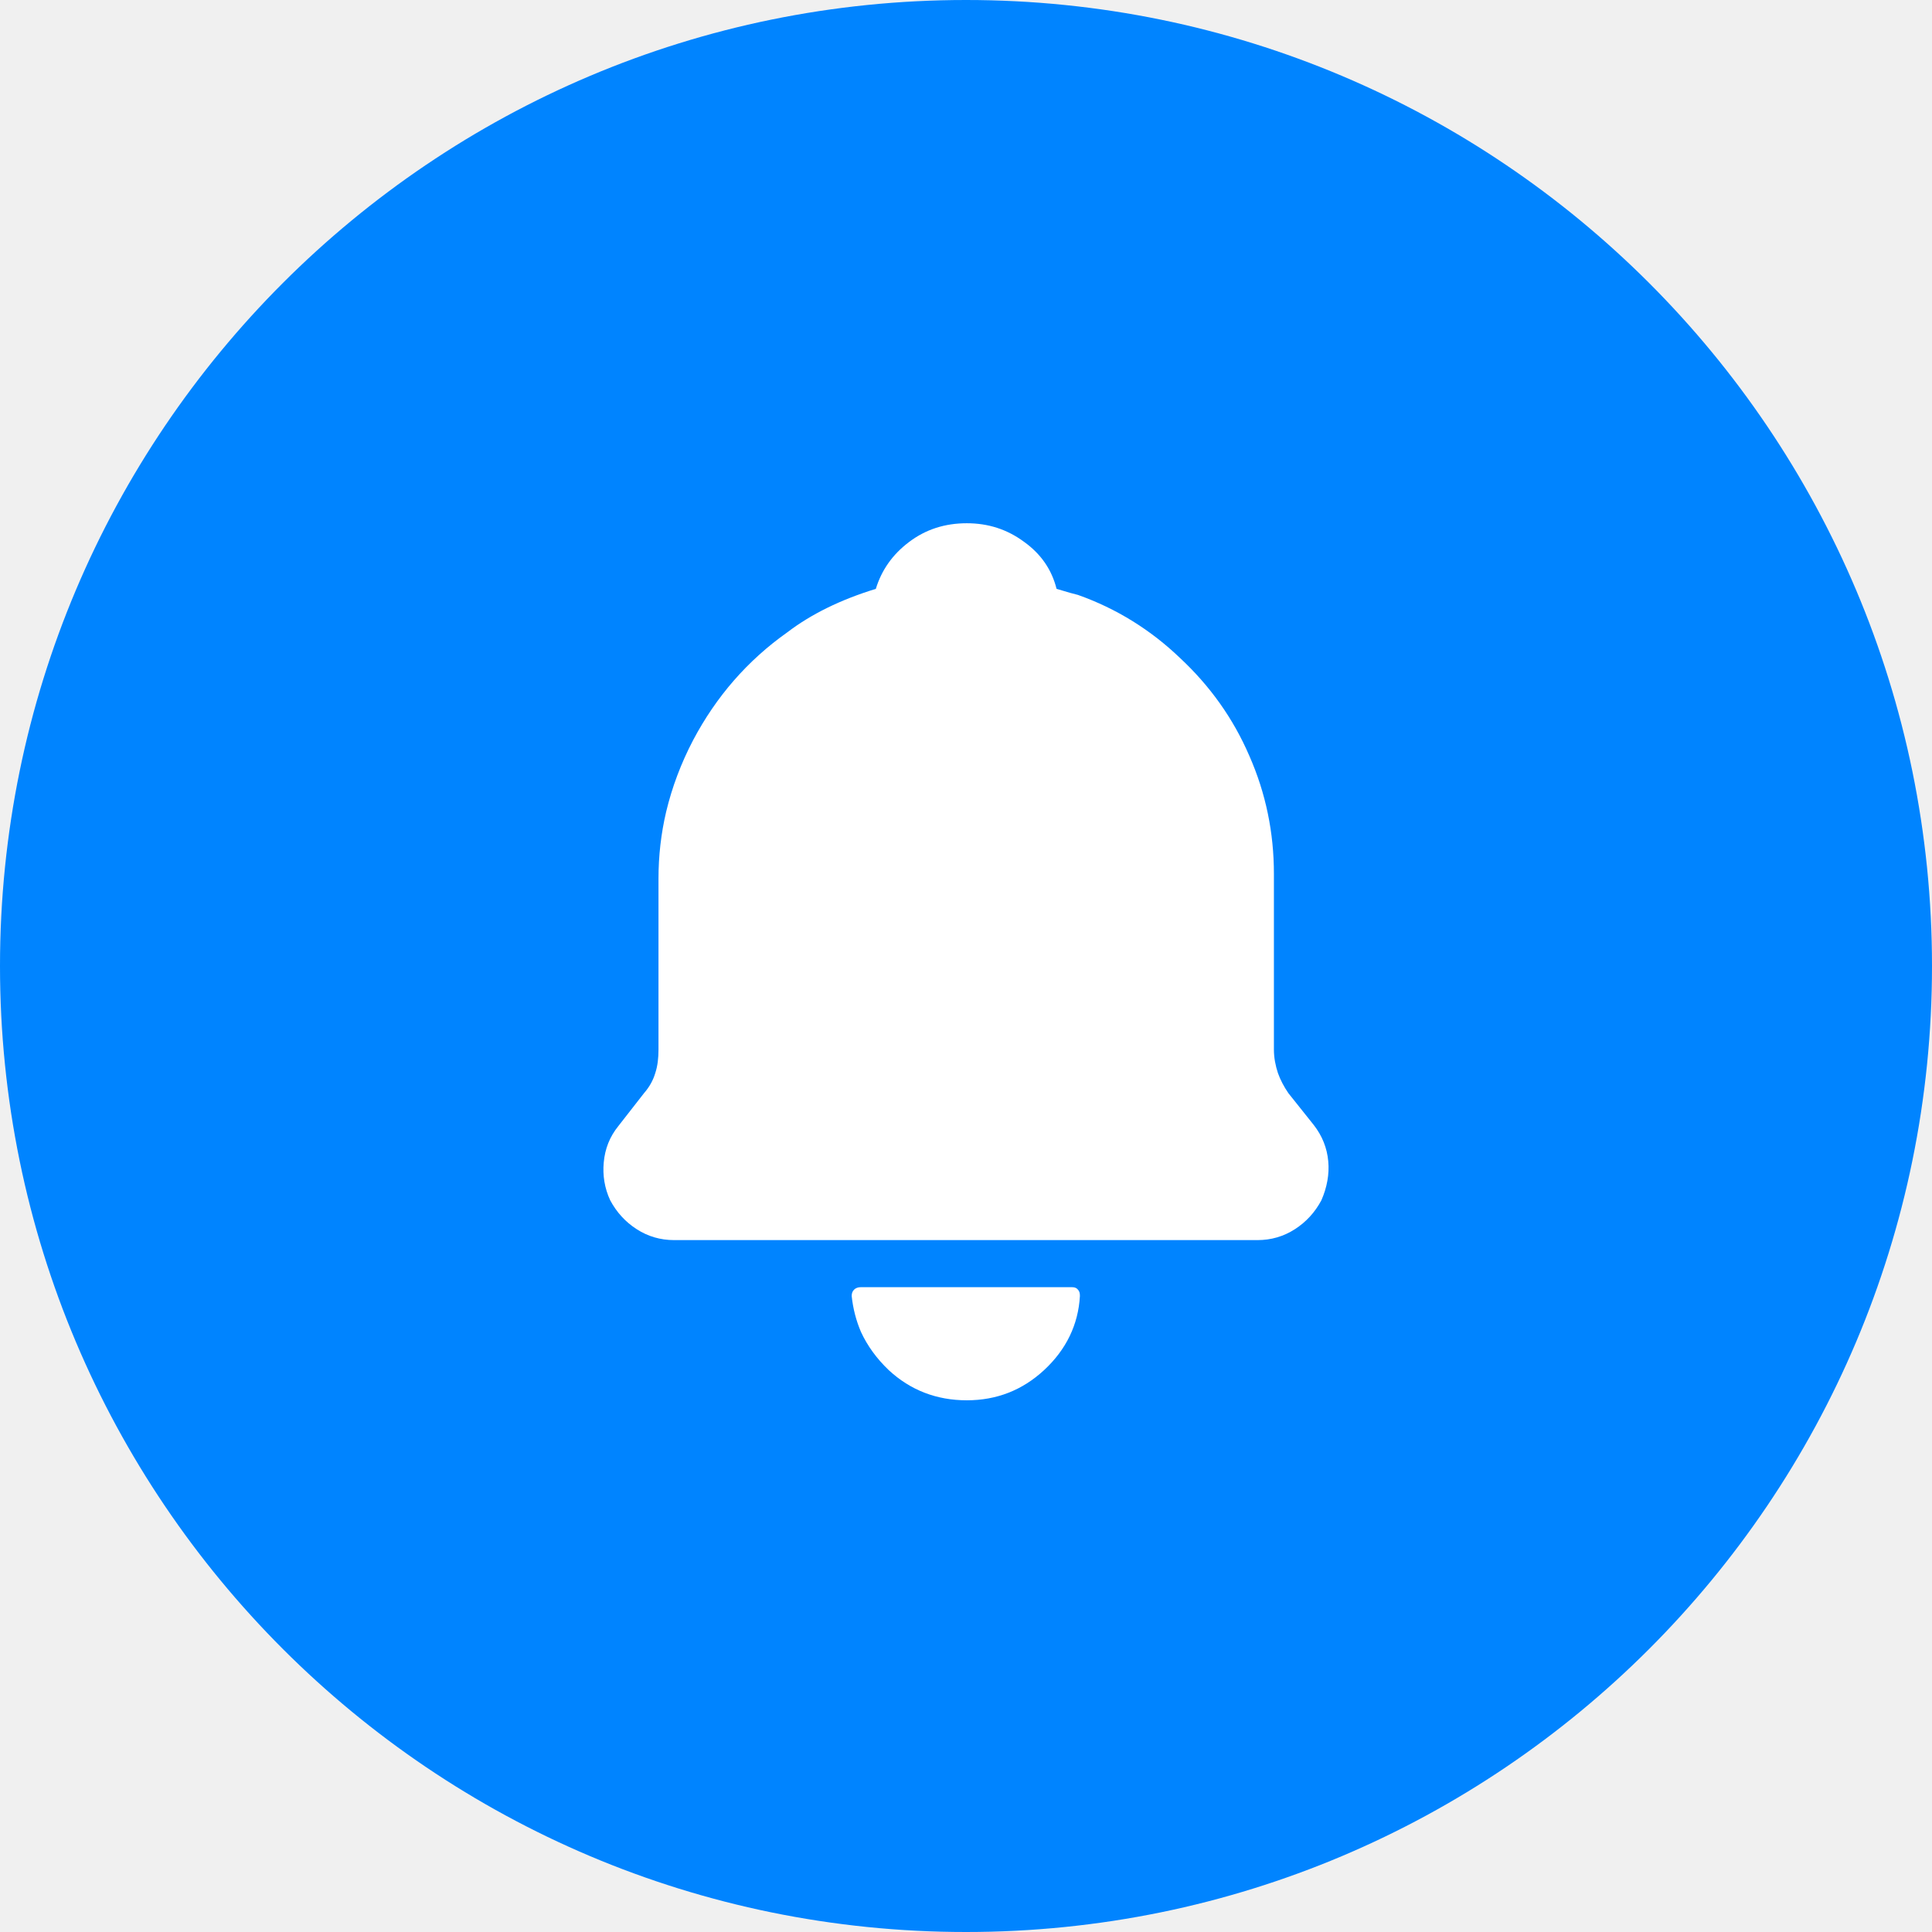
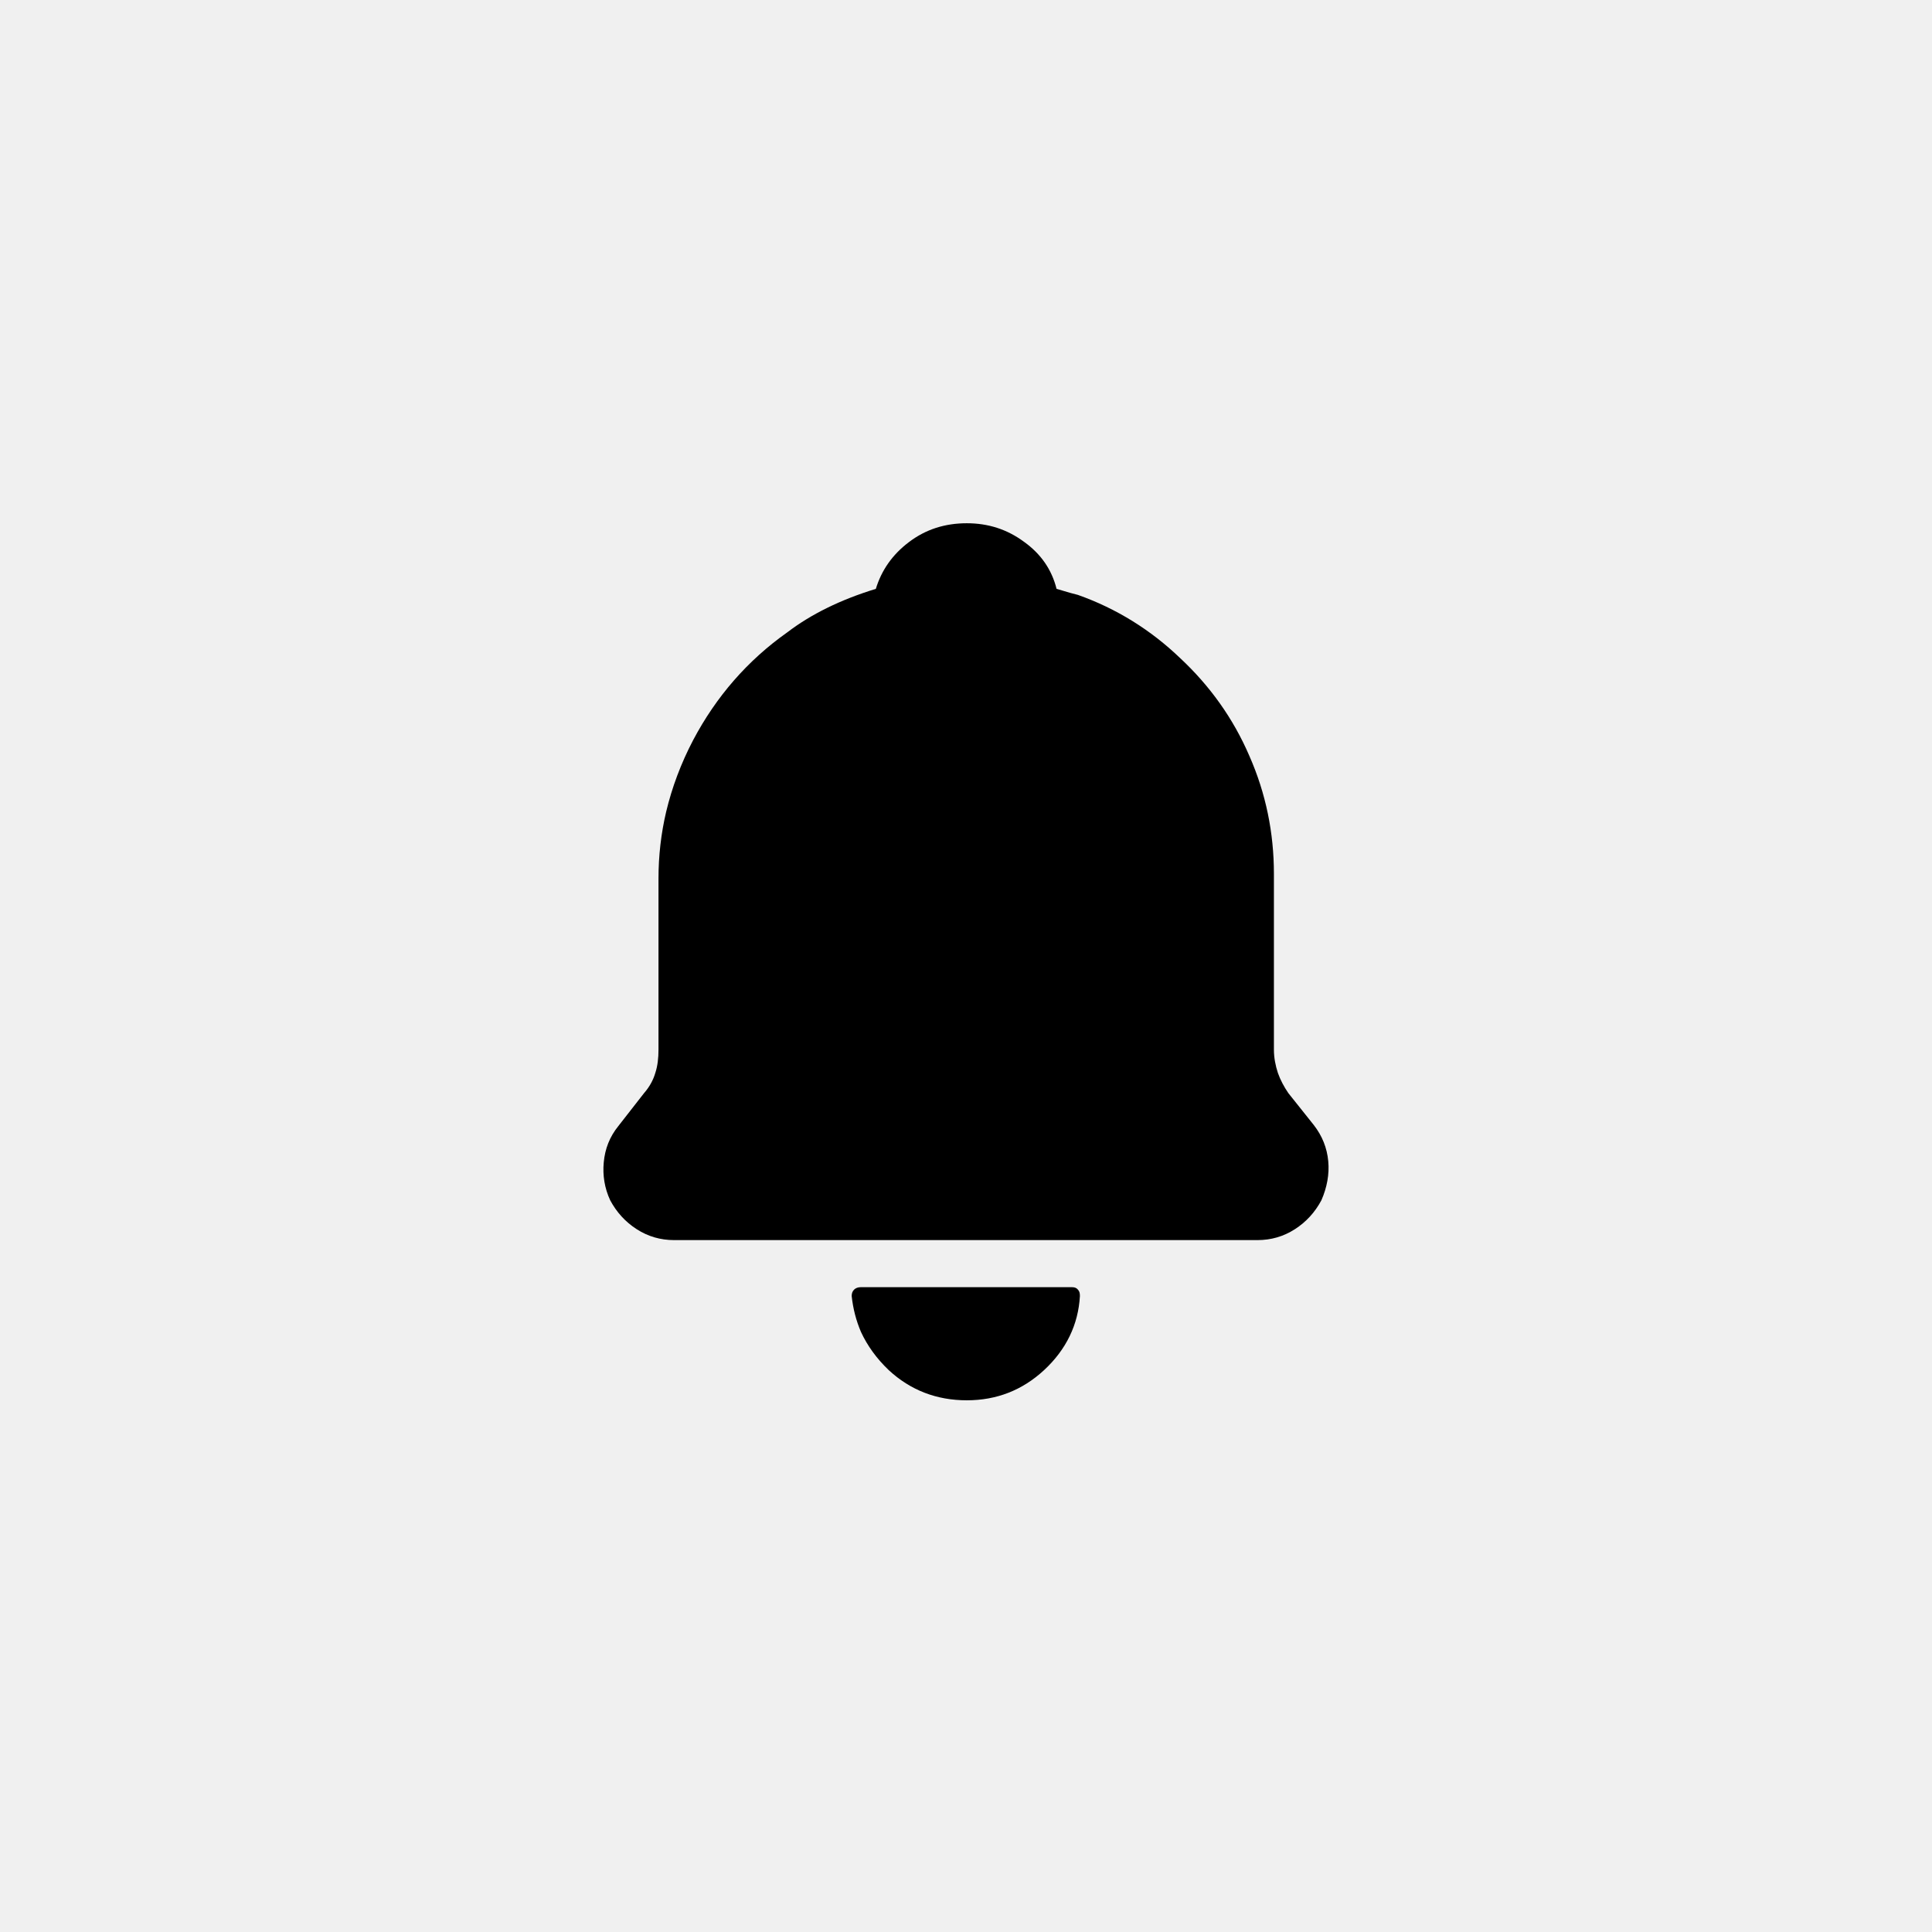
<svg xmlns="http://www.w3.org/2000/svg" width="48" height="48" viewBox="0 0 48 48" fill="none">
  <defs>
    <clipPath id="clip49_10353">
      <rect id="icon_envelope" width="48" height="48" fill="white" fill-opacity="0" />
    </clipPath>
  </defs>
  <g clip-path="url(#clip49_10353)">
-     <circle id="椭圆 4" cx="24" cy="24" r="24" fill="#0084FF" fill-opacity="1" />
-     <path id="矢量 219" d="M31.75 26.66C31.81 26.83 31.9 27 32.01 27.16L32.64 27.95C32.85 28.22 32.97 28.52 33 28.85C33.03 29.17 32.97 29.5 32.83 29.82C32.67 30.12 32.45 30.36 32.17 30.54C31.89 30.72 31.58 30.81 31.24 30.81L16.75 30.81C16.41 30.81 16.1 30.72 15.82 30.54C15.54 30.36 15.32 30.12 15.16 29.82C15.02 29.52 14.97 29.2 15 28.88C15.03 28.54 15.15 28.24 15.36 27.98L16 27.16C16.14 27 16.23 26.83 16.28 26.66C16.34 26.48 16.36 26.28 16.36 26.08L16.36 21.83Q16.36 20.98 16.55 20.17Q16.77 19.25 17.22 18.39C17.79 17.31 18.57 16.41 19.56 15.71C20.15 15.26 20.88 14.9 21.76 14.63C21.9 14.17 22.17 13.78 22.58 13.47C23 13.15 23.48 13 24.02 13C24.55 13 25.02 13.15 25.44 13.46C25.86 13.76 26.13 14.15 26.25 14.63L26.59 14.73L26.78 14.78C27.74 15.12 28.59 15.65 29.32 16.35C30.06 17.04 30.64 17.85 31.04 18.78C31.45 19.71 31.65 20.69 31.65 21.71L31.65 26.08C31.65 26.28 31.69 26.48 31.75 26.66ZM21.22 32.04C21.26 32 21.32 31.98 21.38 31.98L26.64 31.98C26.7 31.98 26.75 32 26.78 32.04C26.82 32.08 26.83 32.13 26.83 32.2C26.79 32.91 26.49 33.53 25.94 34.04C25.4 34.54 24.76 34.79 24.02 34.79C23.27 34.79 22.62 34.54 22.08 34.04Q21.63 33.61 21.39 33.09Q21.21 32.67 21.16 32.2C21.16 32.13 21.18 32.08 21.22 32.04Z" fill="#FFFFFF" fill-opacity="1" fill-rule="evenodd" />
+     <path id="矢量 219" d="M31.75 26.66C31.81 26.83 31.9 27 32.01 27.16L32.64 27.95C32.85 28.22 32.97 28.52 33 28.85C33.03 29.17 32.97 29.5 32.83 29.82C32.67 30.12 32.45 30.36 32.17 30.54C31.89 30.72 31.58 30.81 31.24 30.81L16.75 30.81C16.41 30.81 16.1 30.72 15.82 30.54C15.54 30.36 15.32 30.12 15.16 29.82C15.02 29.52 14.97 29.2 15 28.88C15.03 28.54 15.15 28.24 15.36 27.98L16 27.16C16.14 27 16.23 26.83 16.28 26.66C16.34 26.48 16.36 26.28 16.36 26.08L16.36 21.83Q16.36 20.98 16.55 20.17Q16.77 19.25 17.22 18.39C17.79 17.31 18.57 16.41 19.56 15.71C20.15 15.26 20.88 14.9 21.76 14.63C21.9 14.17 22.17 13.78 22.58 13.47C23 13.15 23.48 13 24.02 13C24.55 13 25.02 13.15 25.44 13.46C25.86 13.76 26.13 14.15 26.25 14.63L26.59 14.73L26.78 14.78C27.74 15.12 28.59 15.65 29.32 16.35C30.06 17.04 30.64 17.85 31.04 18.78C31.45 19.71 31.65 20.69 31.65 21.71L31.65 26.08C31.65 26.28 31.69 26.48 31.75 26.66ZM21.22 32.04C21.26 32 21.32 31.98 21.38 31.98L26.64 31.98C26.7 31.98 26.75 32 26.78 32.04C26.82 32.08 26.83 32.13 26.83 32.2C26.79 32.91 26.49 33.53 25.94 34.04C25.4 34.54 24.76 34.79 24.02 34.79C23.27 34.79 22.62 34.54 22.08 34.04Q21.63 33.61 21.39 33.09Q21.21 32.67 21.16 32.2C21.16 32.13 21.18 32.08 21.22 32.04Z" fill="#000000" fill-opacity="1" fill-rule="evenodd" />
  </g>
</svg>
